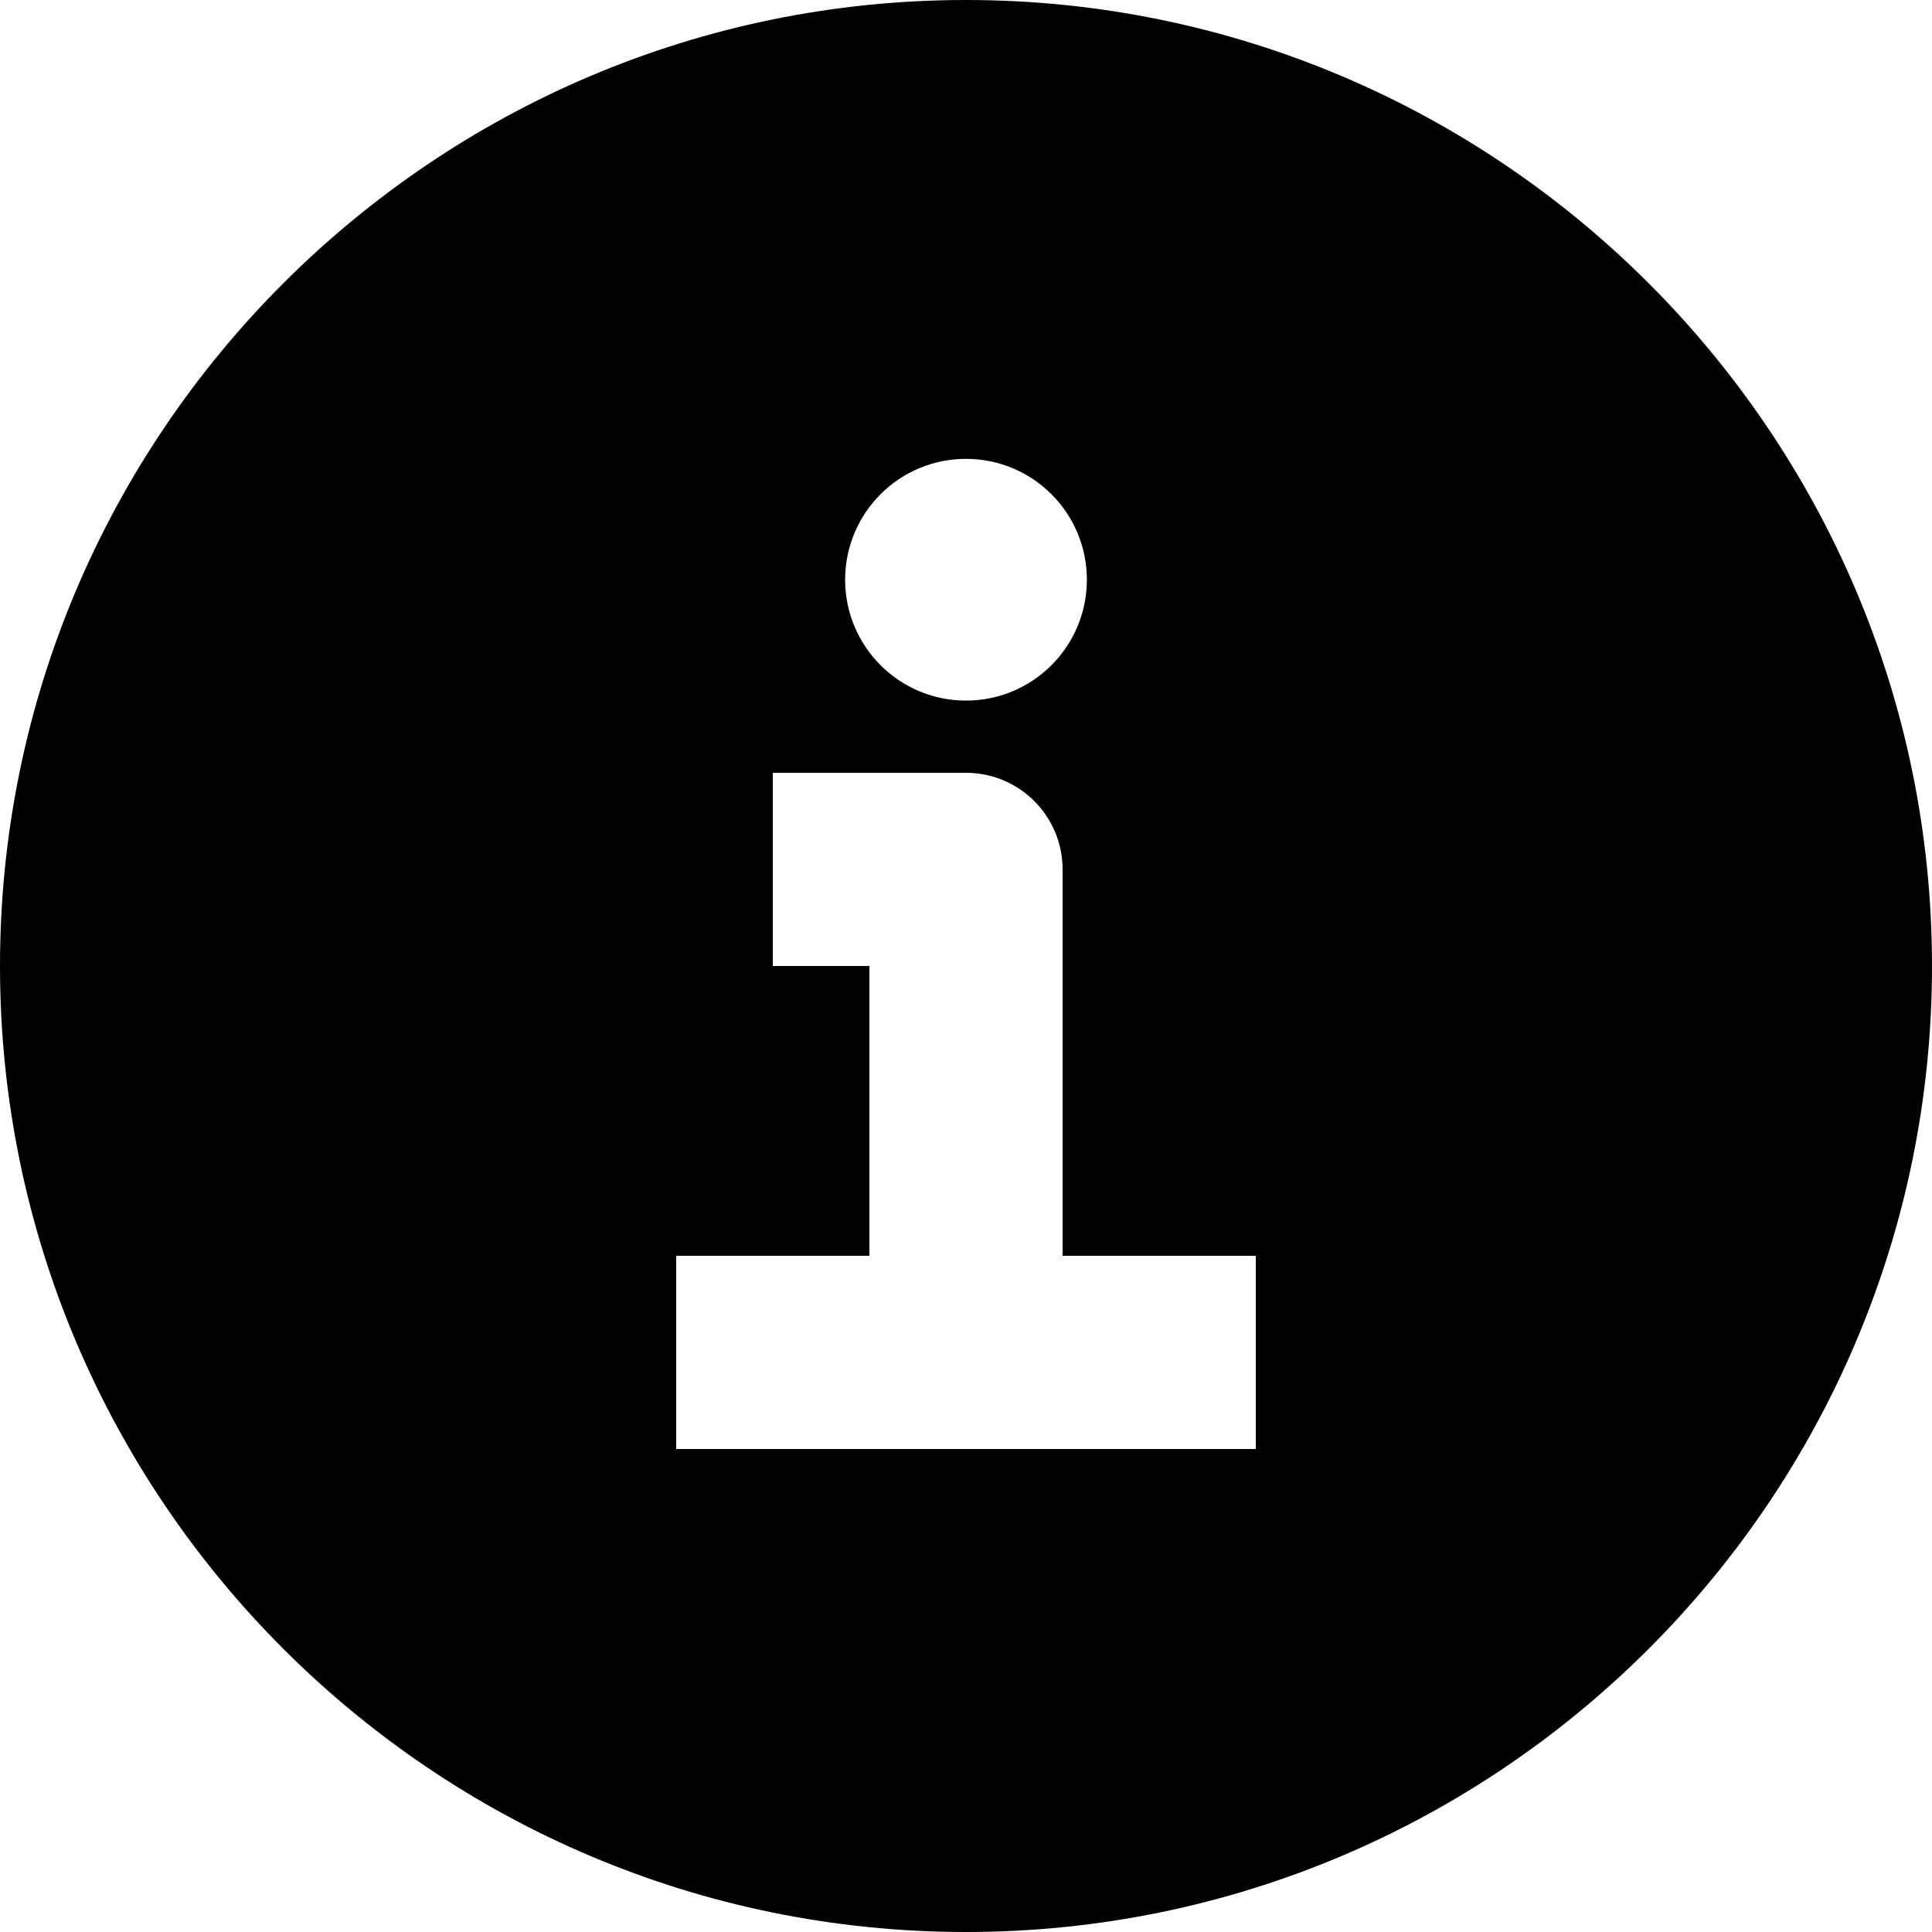
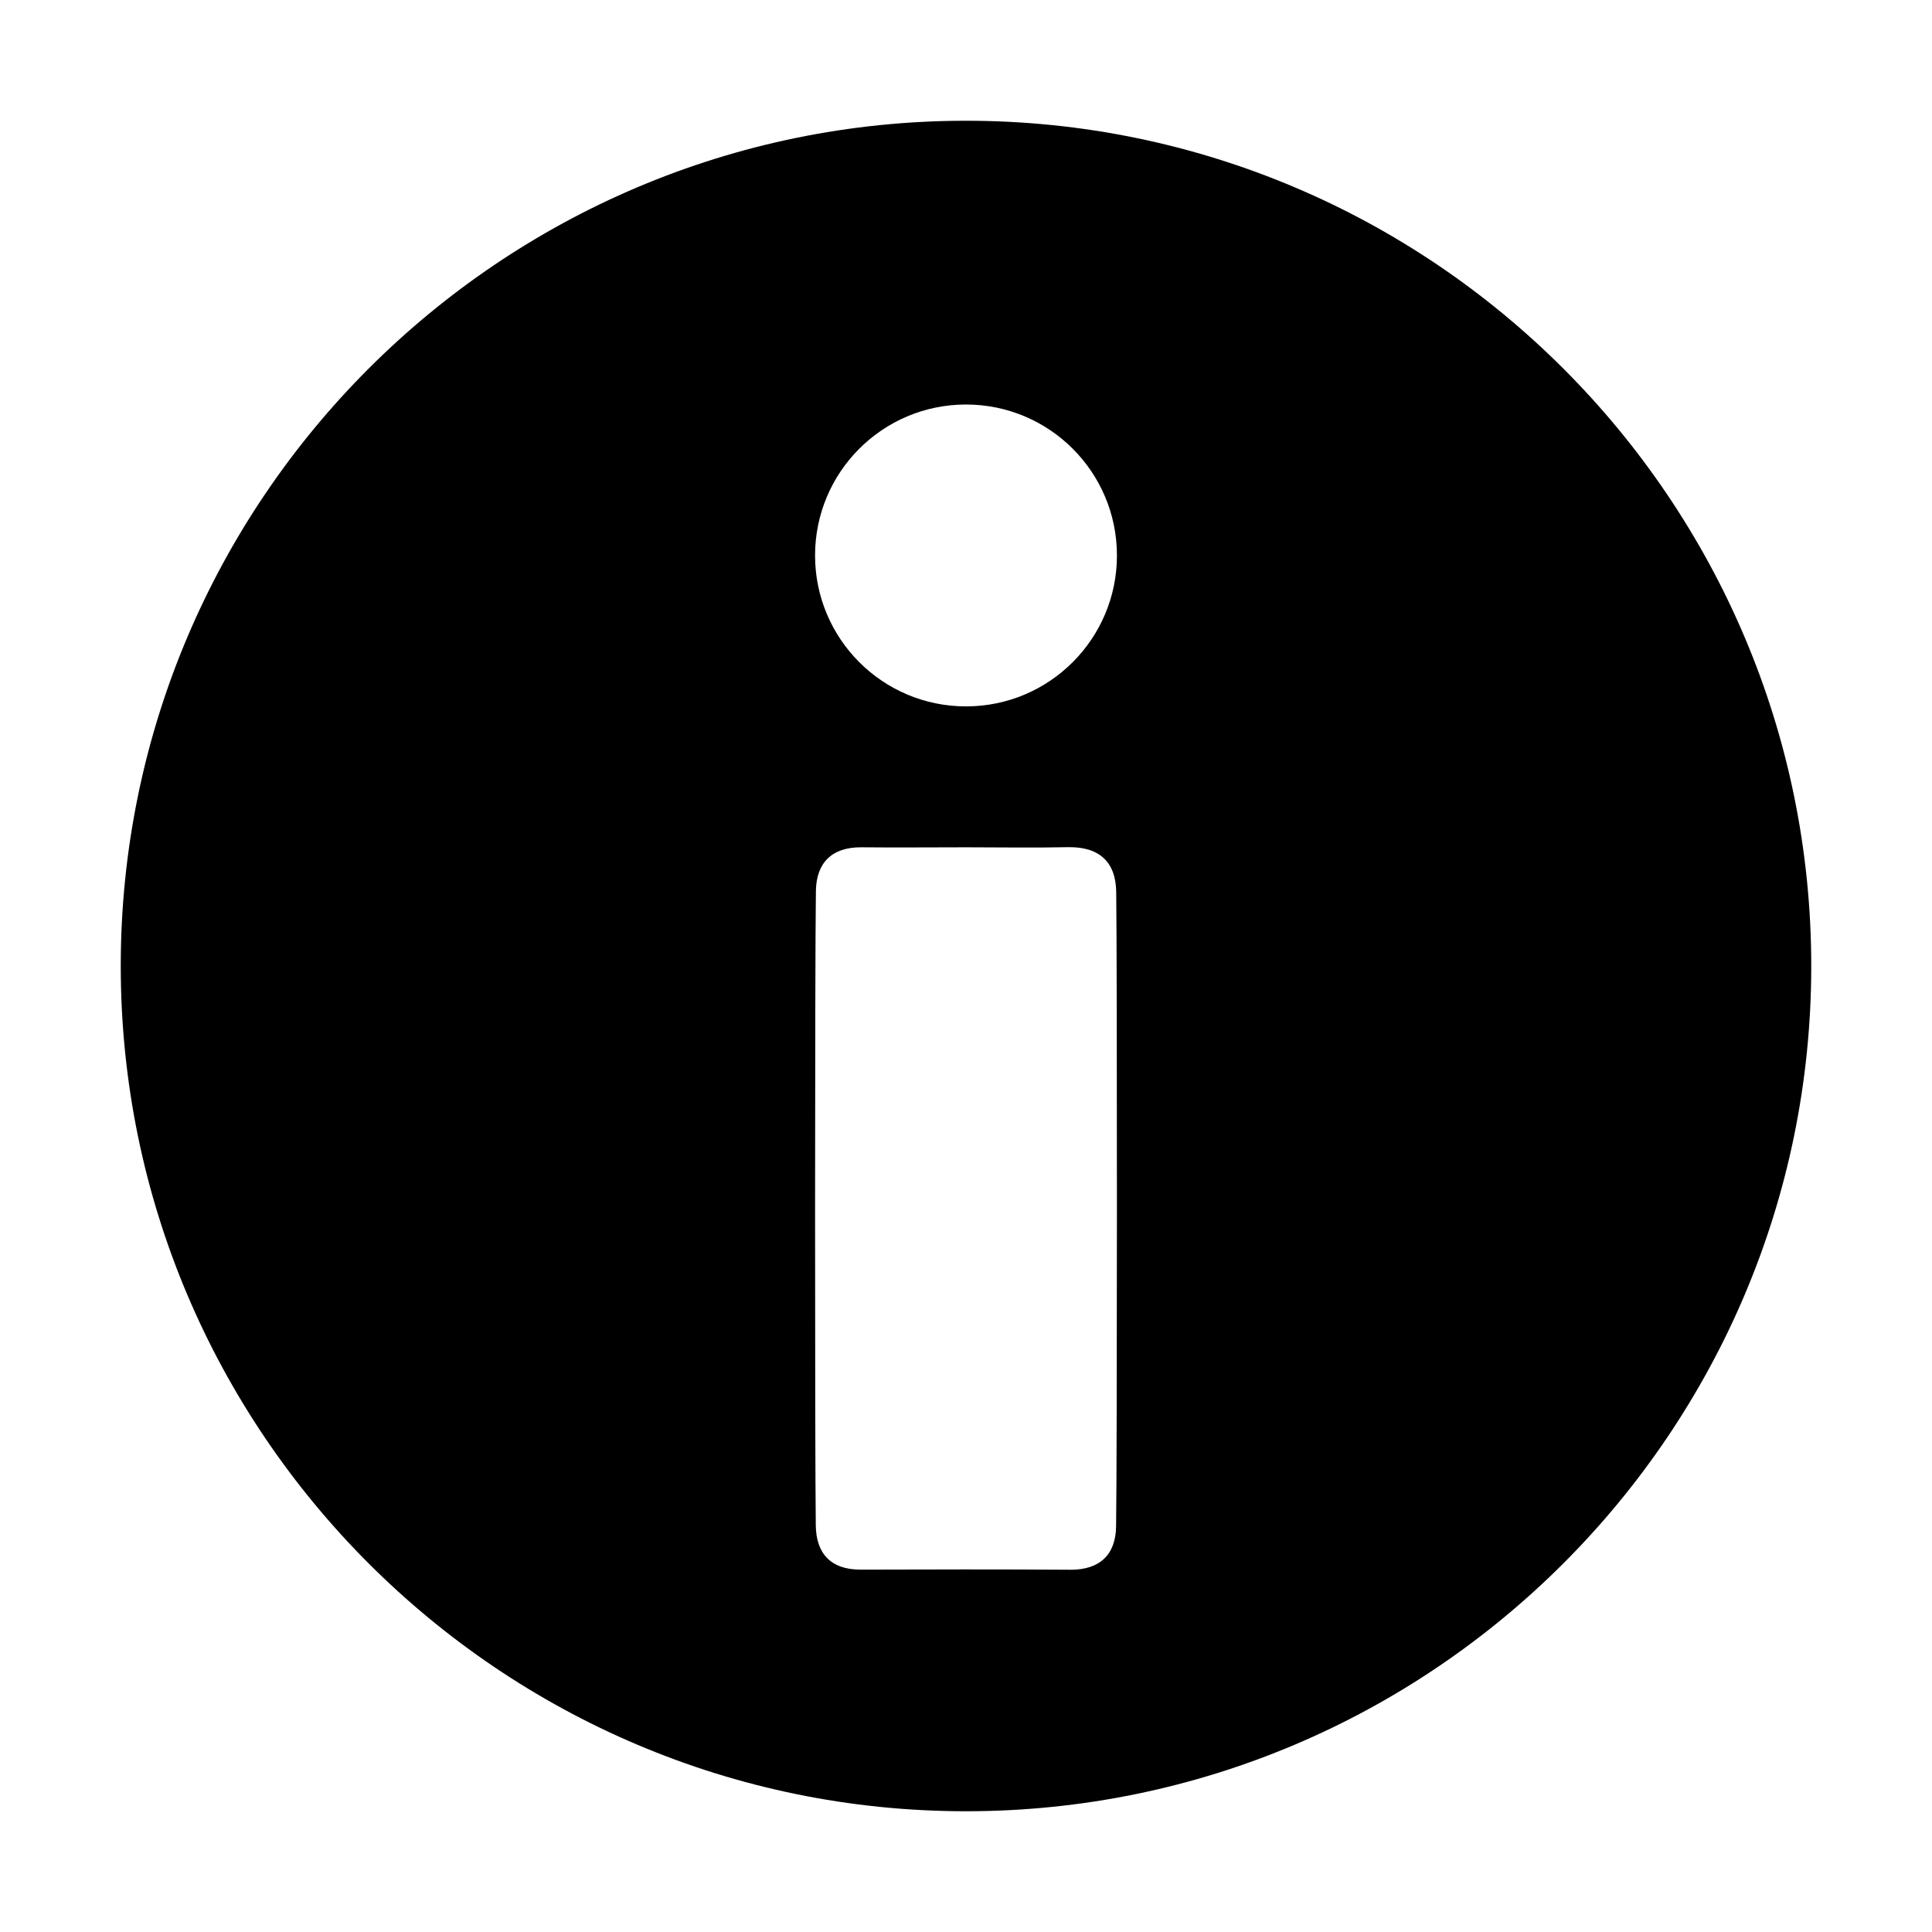
<svg xmlns="http://www.w3.org/2000/svg" viewBox="0 0 16 16">
-   <path d="M8 0C3.589 0 0 3.59 0 8c0 4.412 3.589 8 8 8s8-3.588 8-8c0-4.41-3.589-8-8-8zm0 3.8a1 1 0 1 1 0 2.002A1 1 0 0 1 8 3.8zm2.4 8.2H5.6v-1.6h1.6V8h-.8V6.4H8a.8.8 0 0 1 .8.8v3.2h1.6V12z" />
+   <path d="M8 5.85a1.25 1.25 0 1 1 0-2.5 1.25 1.25 0 0 1 0 2.5m1.243 6.79c-.003.232-.131.36-.376.36-.58-.004-1.161-.003-1.741-.001-.248 0-.367-.136-.37-.366-.008-.595-.008-4.66.001-5.254.003-.232.131-.364.376-.362.29.003.58 0 .87 0 .28 0 .559.005.84-.001.257-.005.397.118.401.37.008.593.008 4.659-.001 5.254M8 1C4.141 1 1 4.14 1 8s3.141 7 7 7 7-3.14 7-7-3.141-7-7-7" />
</svg>
